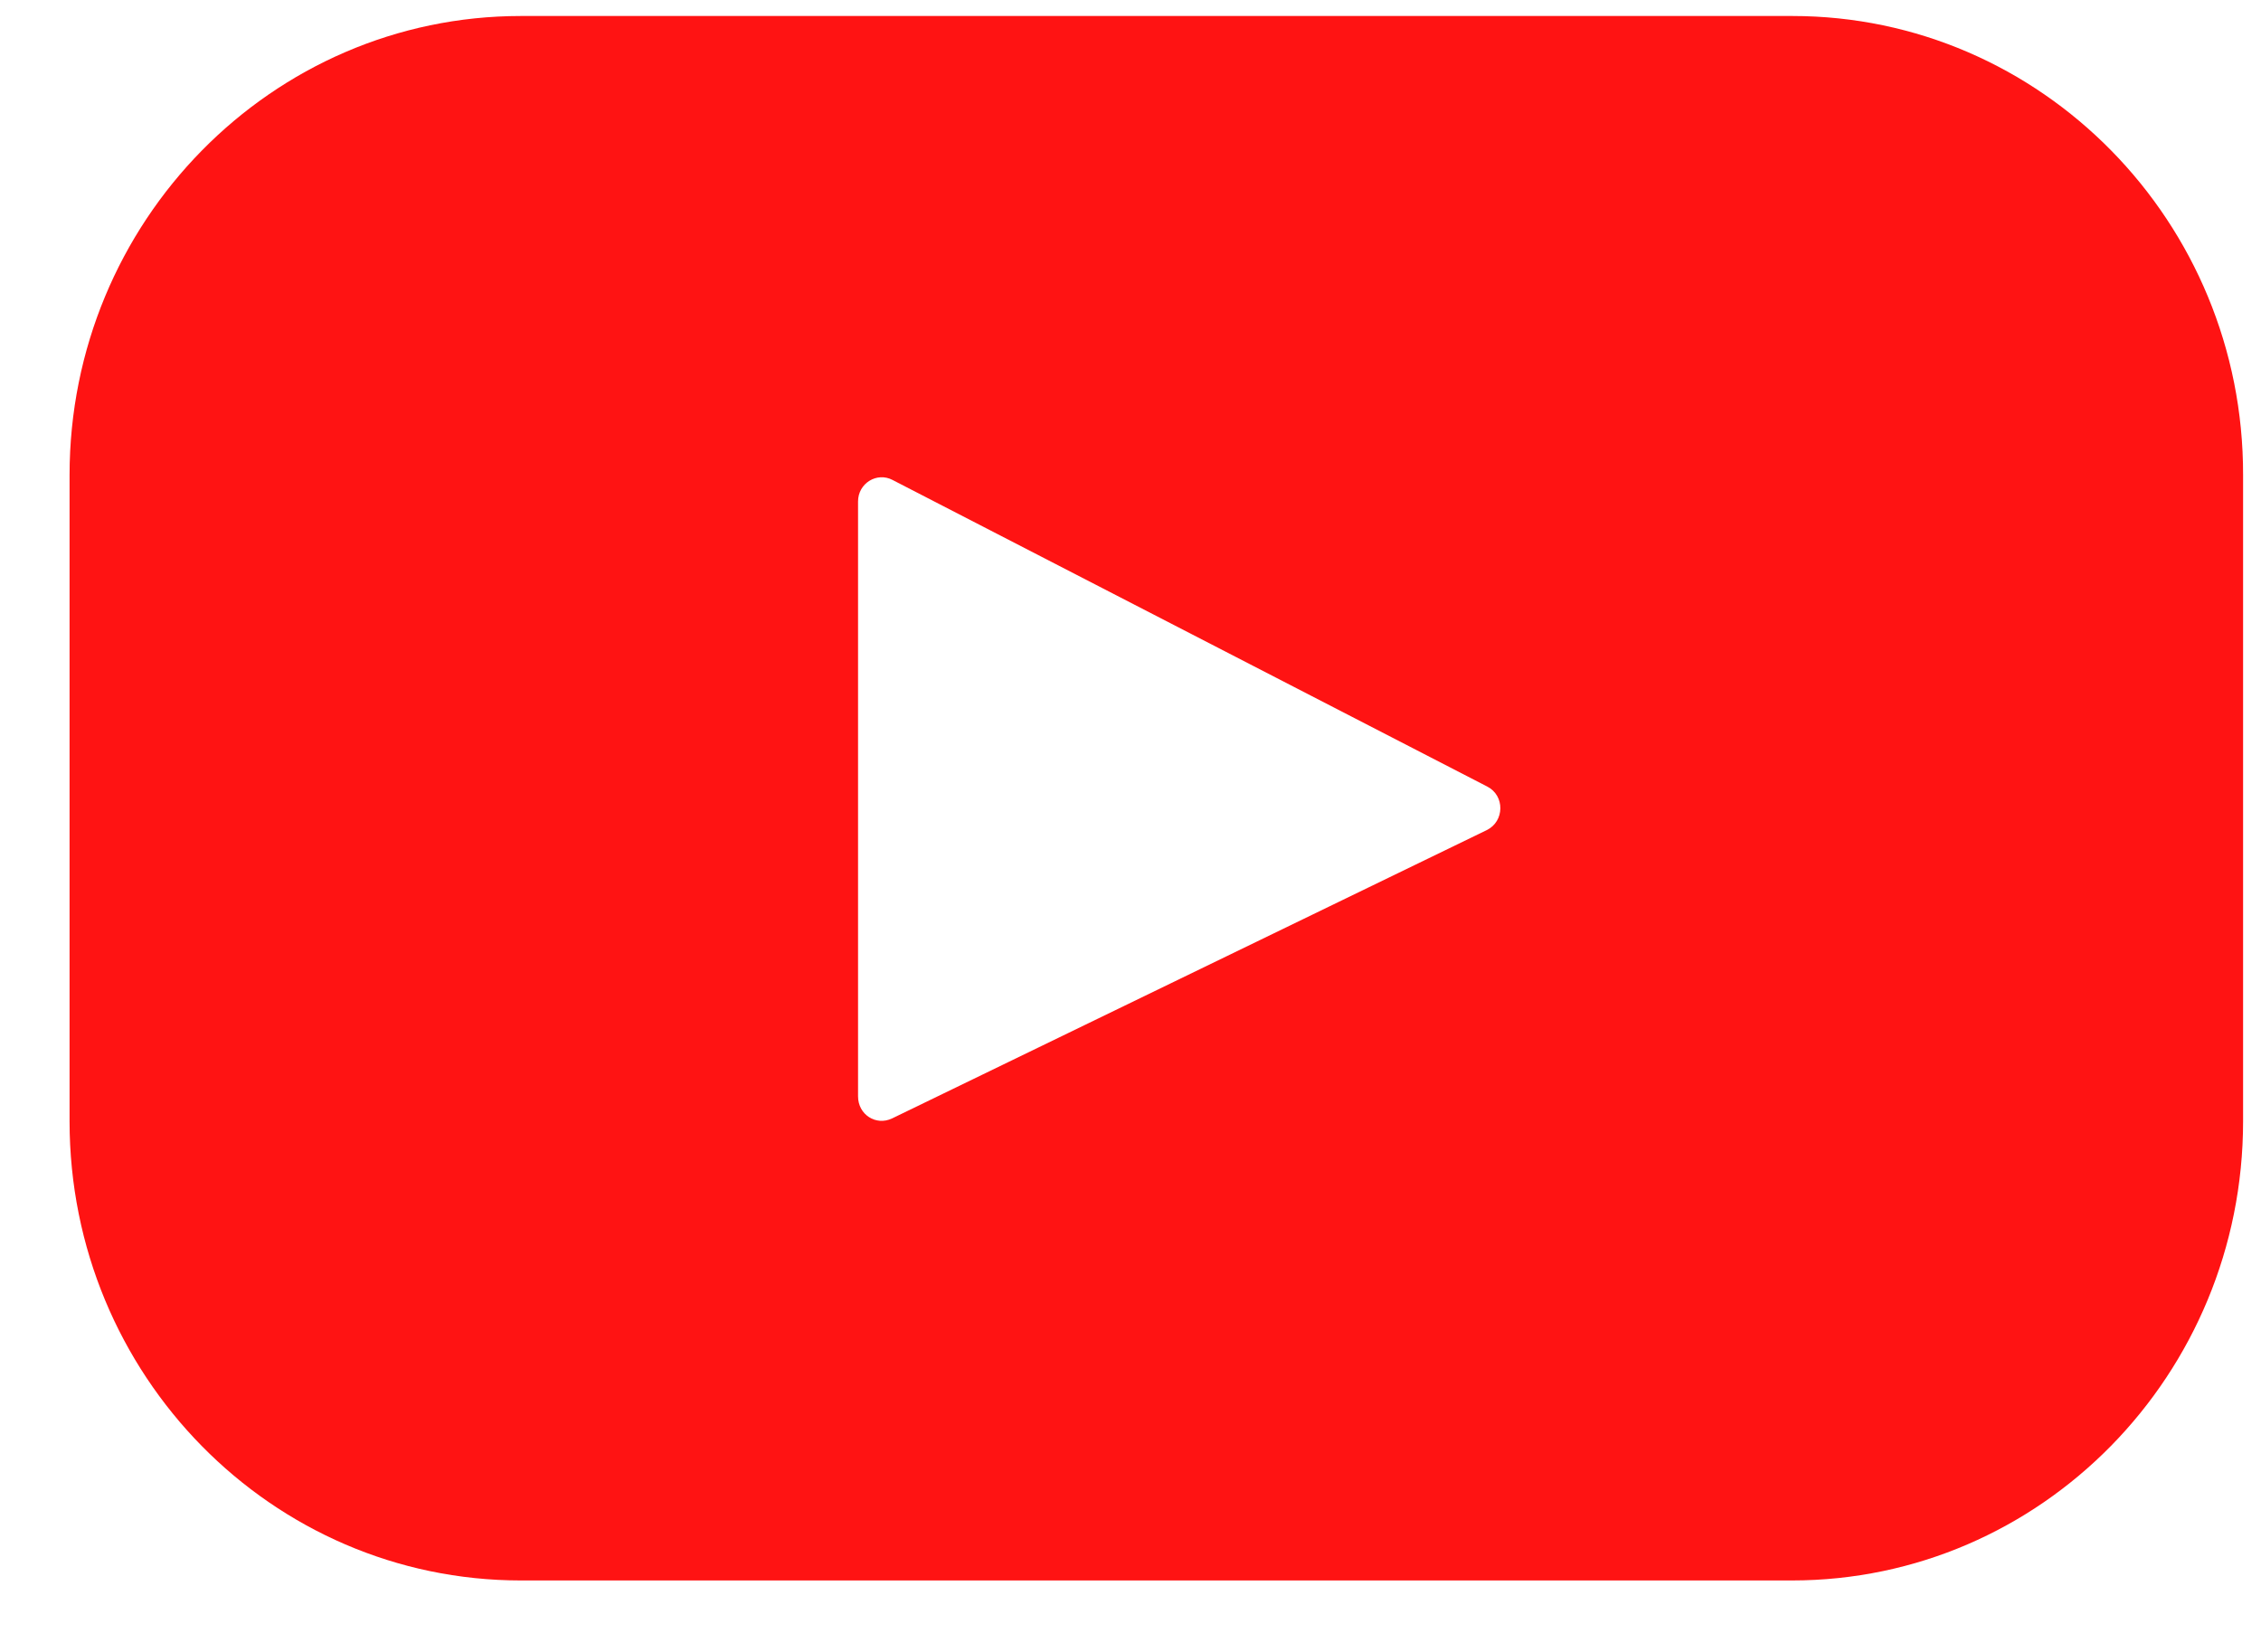
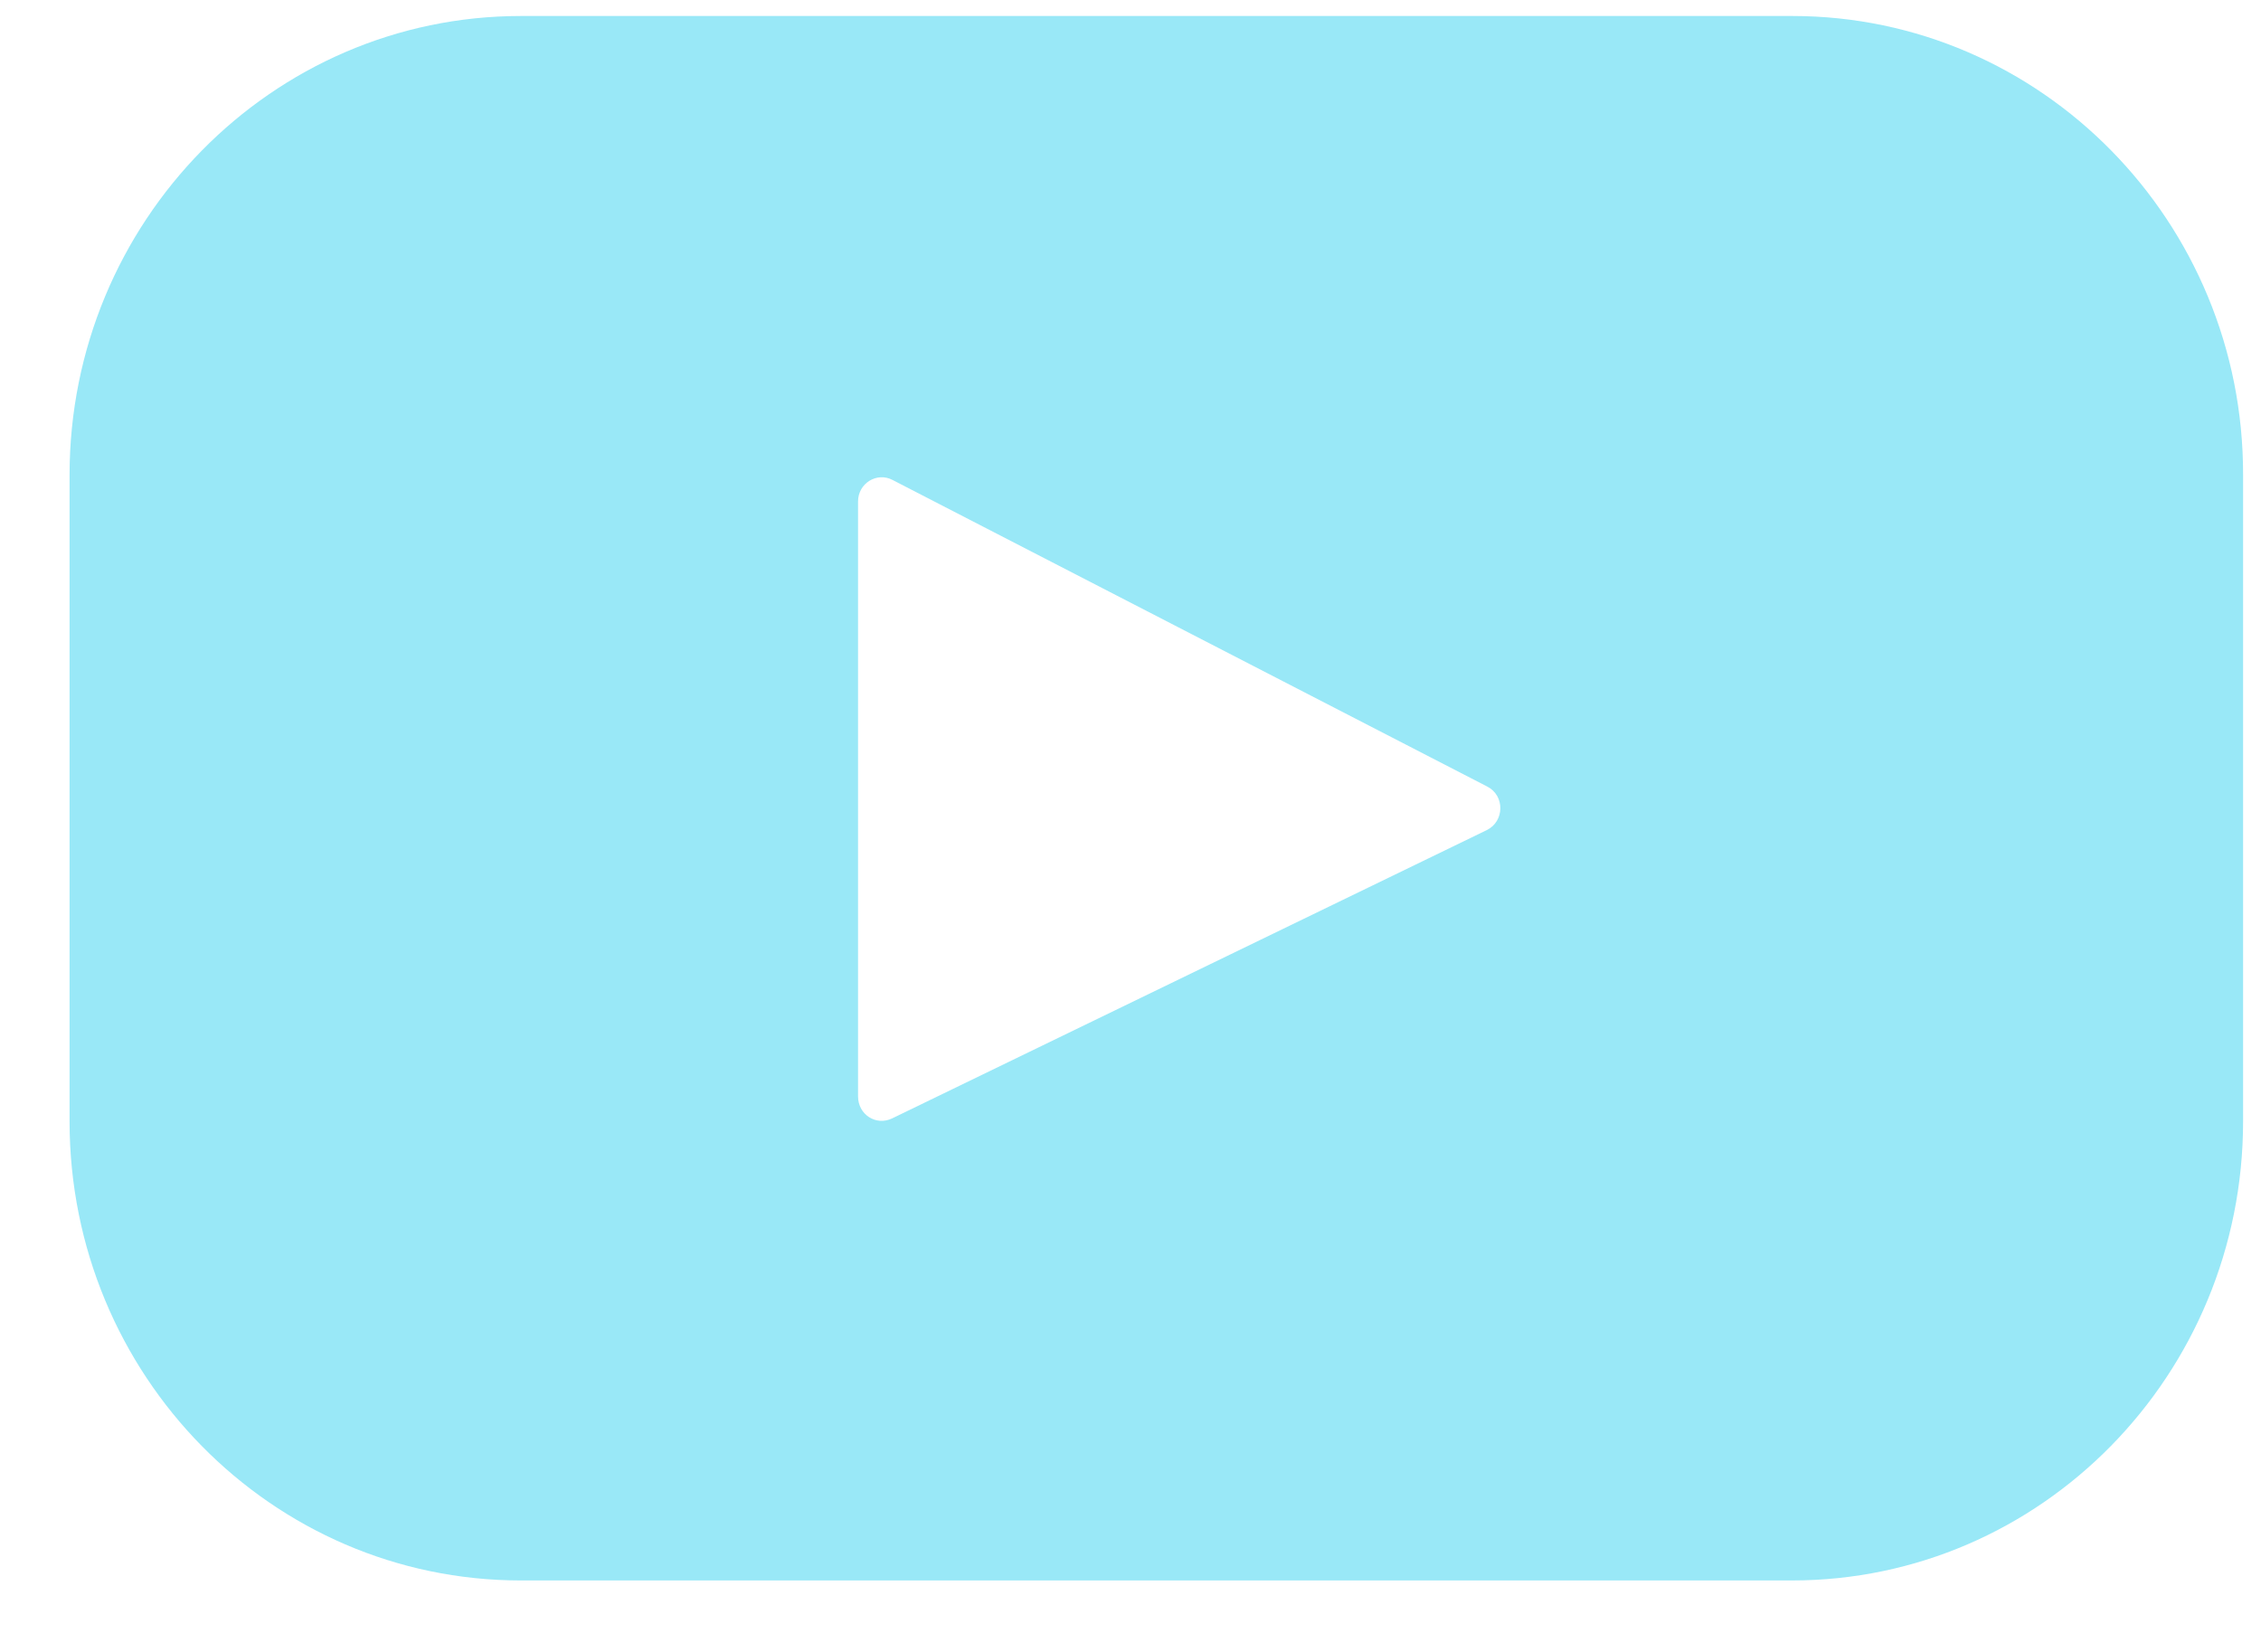
- <svg xmlns="http://www.w3.org/2000/svg" width="26" height="19" viewBox="0 0 26 19" fill="none">
-   <path d="M20.61 0.184H5.99C3.126 0.184 0.8 2.551 0.8 5.464V12.897C0.8 15.816 3.126 18.178 5.99 18.178H20.605C23.473 18.178 25.794 15.811 25.794 12.897V5.464C25.8 2.551 23.473 0.184 20.61 0.184ZM17.096 9.548L10.258 12.864C10.073 12.952 9.867 12.82 9.867 12.61V5.768C9.867 5.558 10.084 5.426 10.263 5.52L17.101 9.046C17.307 9.15 17.302 9.448 17.096 9.548Z" fill="#FF1313" />
+ <svg xmlns="http://www.w3.org/2000/svg" xmlns:ns1="http://www.openswatchbook.org/uri/2009/osb" width="26" height="19" viewBox="0 0 26 19" fill="none" version="1.1" id="svg4">
+   <defs id="defs8">
+     <linearGradient id="linearGradient2785" ns1:paint="solid">
+       <stop style="stop-color:#ff1313;stop-opacity:1;" offset="0" id="stop2783" />
+     </linearGradient>
+   </defs>
+   <path d="M20.61 0.184H5.99C3.126 0.184 0.8 2.551 0.8 5.464V12.897C0.8 15.816 3.126 18.178 5.99 18.178H20.605C23.473 18.178 25.794 15.811 25.794 12.897V5.464C25.8 2.551 23.473 0.184 20.61 0.184ZM17.096 9.548L10.258 12.864C10.073 12.952 9.867 12.82 9.867 12.61V5.768C9.867 5.558 10.084 5.426 10.263 5.52L17.101 9.046C17.307 9.15 17.302 9.448 17.096 9.548Z" fill="#FF1313" id="path2" style="fill-opacity:1;fill:#99e8f7" />
</svg>
